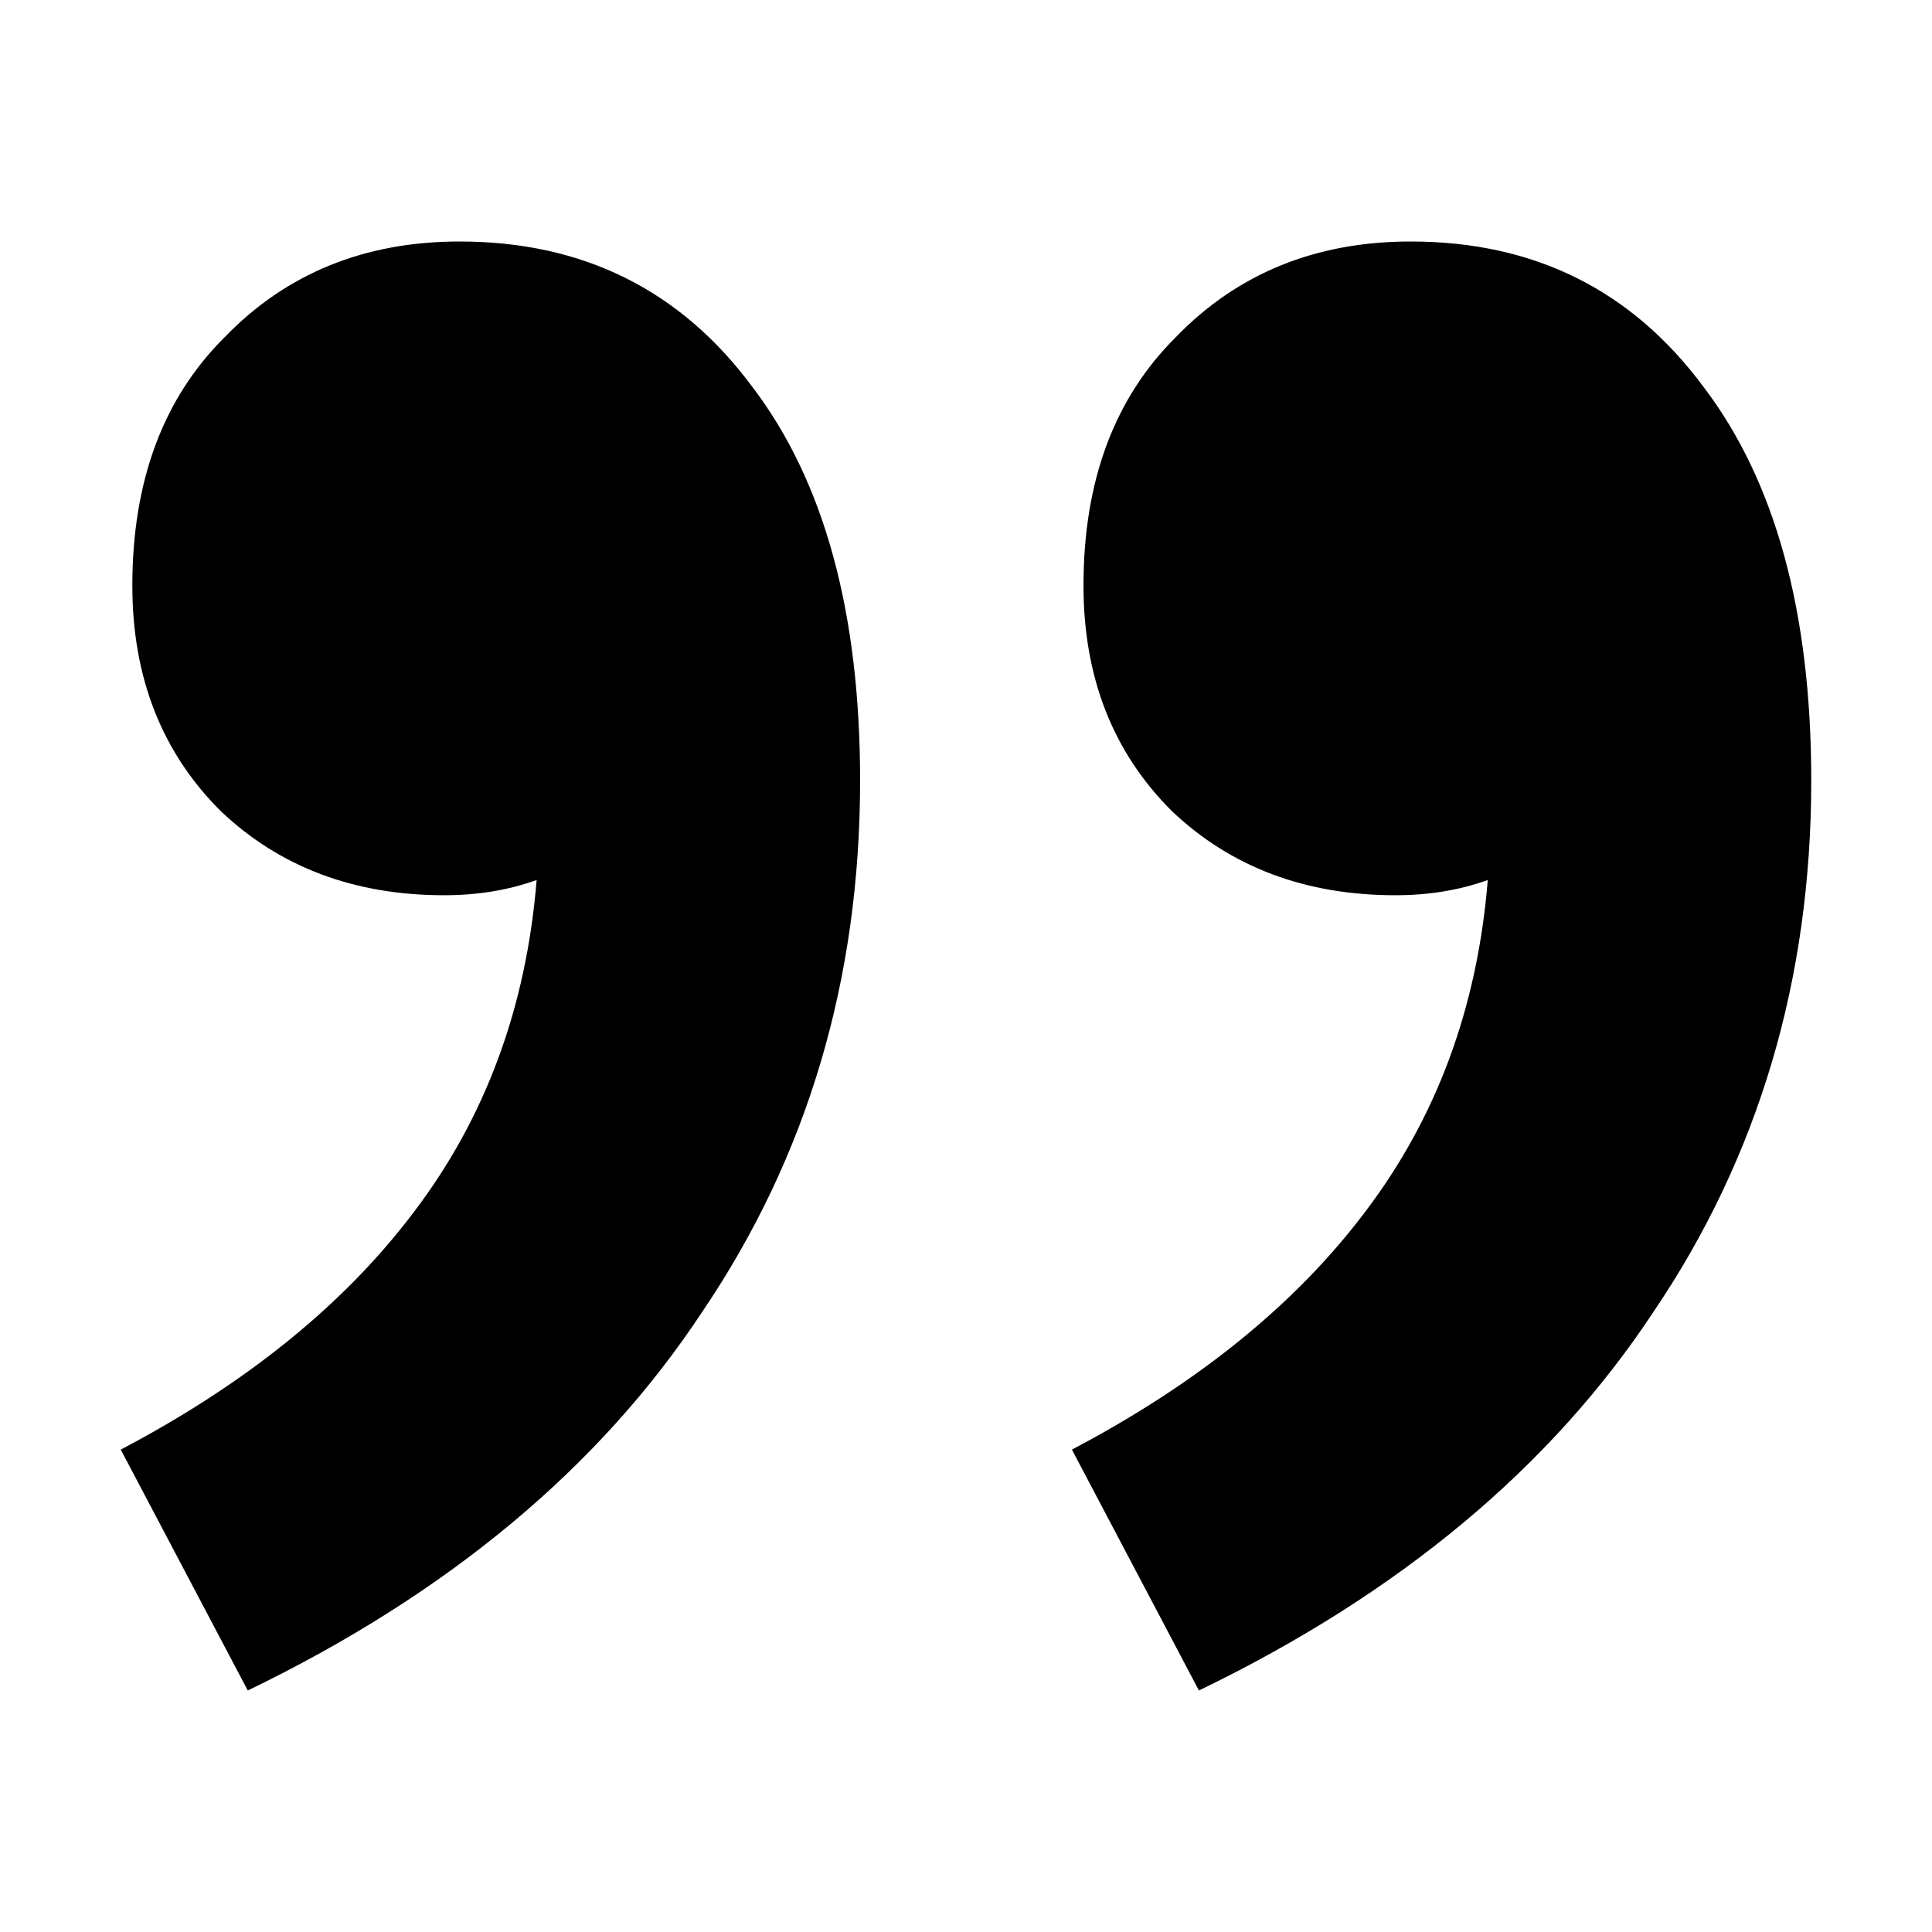
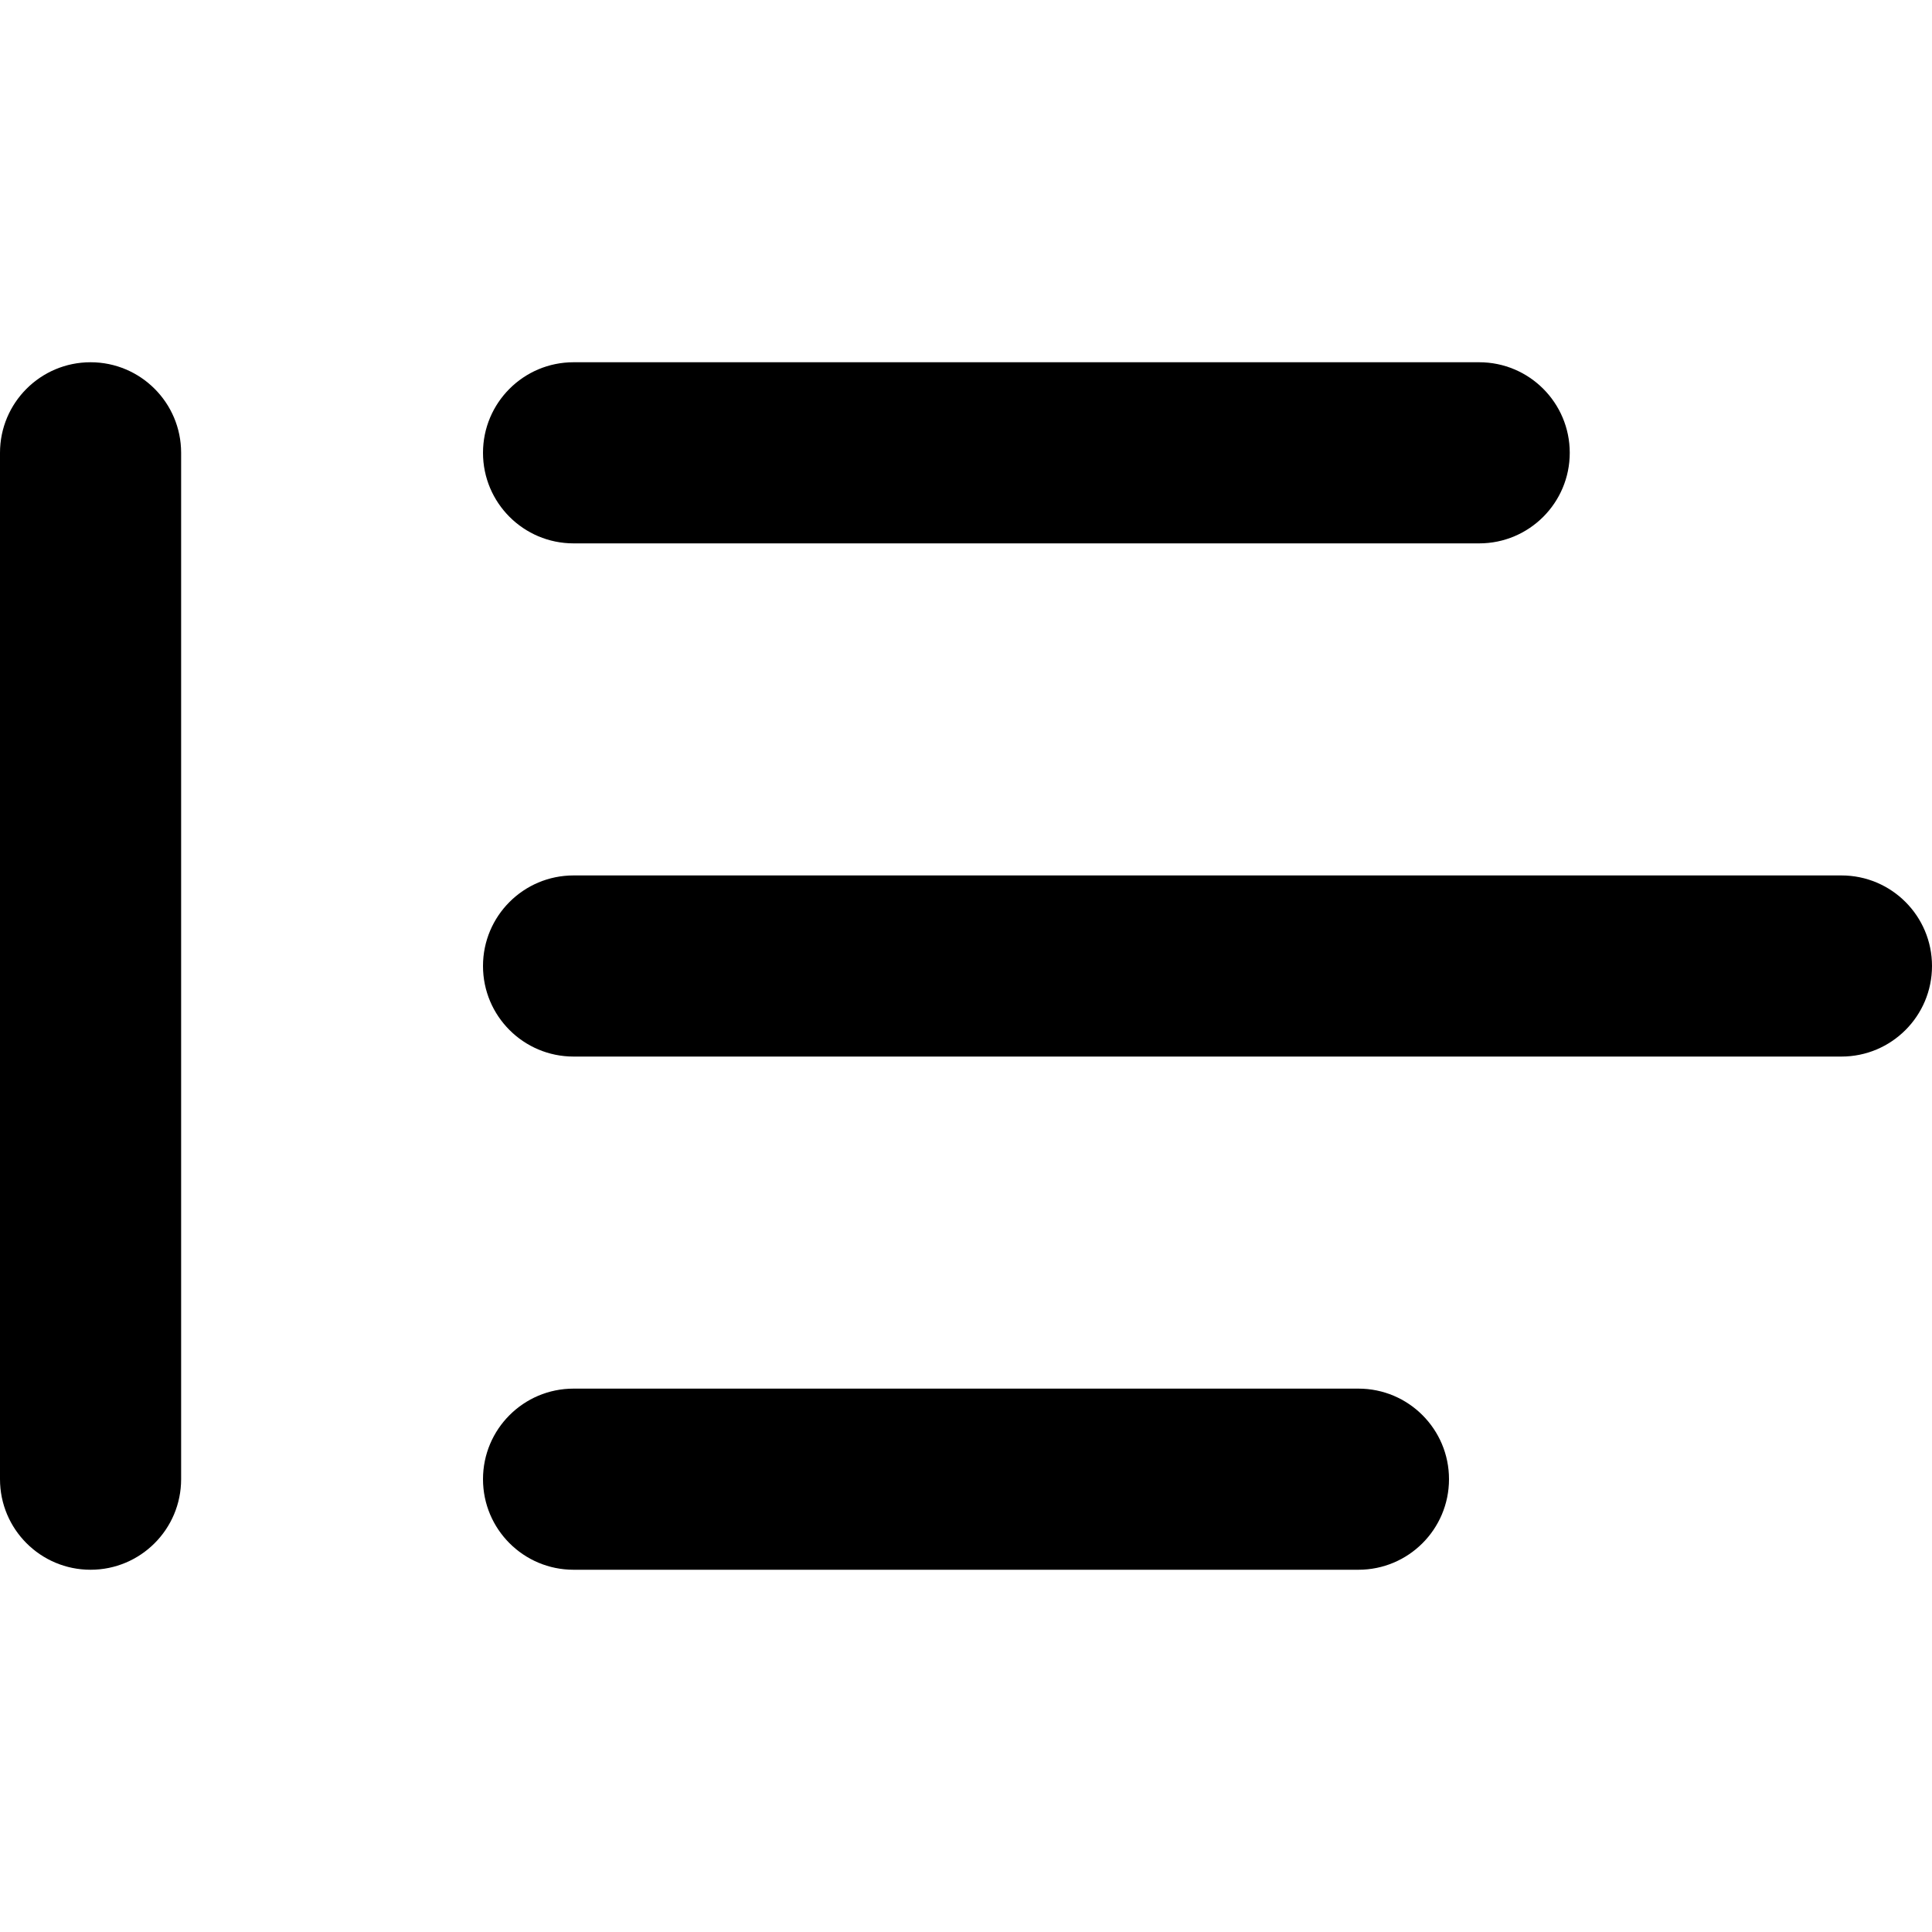
<svg xmlns="http://www.w3.org/2000/svg" width="16" height="16" viewBox="0 0 16 16">
-   <path fill="#000000" d="M1,12.005 C2.042,11.457 2.85,10.802 3.424,10.042 C4.019,9.261 4.359,8.343 4.444,7.288 C4.21,7.372 3.955,7.414 3.679,7.414 C2.935,7.414 2.318,7.182 1.829,6.718 C1.34,6.232 1.096,5.609 1.096,4.85 C1.096,3.984 1.351,3.298 1.861,2.792 C2.371,2.264 3.02,2 3.806,2 C4.827,2 5.635,2.401 6.23,3.203 C6.825,3.984 7.123,5.071 7.123,6.464 C7.123,8.111 6.687,9.578 5.815,10.865 C4.965,12.153 3.711,13.198 2.052,14 L1,12.005 Z M8.877,12.005 C9.919,11.457 10.727,10.802 11.301,10.042 C11.896,9.261 12.236,8.343 12.321,7.288 C12.087,7.372 11.832,7.414 11.556,7.414 C10.812,7.414 10.195,7.182 9.706,6.718 C9.217,6.232 8.973,5.609 8.973,4.85 C8.973,3.984 9.228,3.298 9.738,2.792 C10.248,2.264 10.897,2 11.683,2 C12.704,2 13.512,2.401 14.107,3.203 C14.702,3.984 15,5.071 15,6.464 C15,8.111 14.564,9.578 13.693,10.865 C12.842,12.153 11.588,13.198 9.929,14 L8.877,12.005 Z" />
+   <path fill-rule="evenodd" clip-rule="evenodd" d="M1.5 3.75a.75.75 0 0 0-1.5 0v8.5a.75.75 0 0 0 1.5 0v-8.5ZM4.75 3a.75.75 0 0 0 0 1.5h7.5a.75.75 0 0 0 0-1.5h-7.5Zm0 4.25a.75.75 0 0 0 0 1.5h10.5a.75.75 0 0 0 0-1.5H4.75Zm-.75 5a.75.75 0 0 1 .75-.75h6.5a.75.75 0 0 1 0 1.5h-6.5a.75.75 0 0 1-.75-.75Z" fill="#000" />
</svg>
